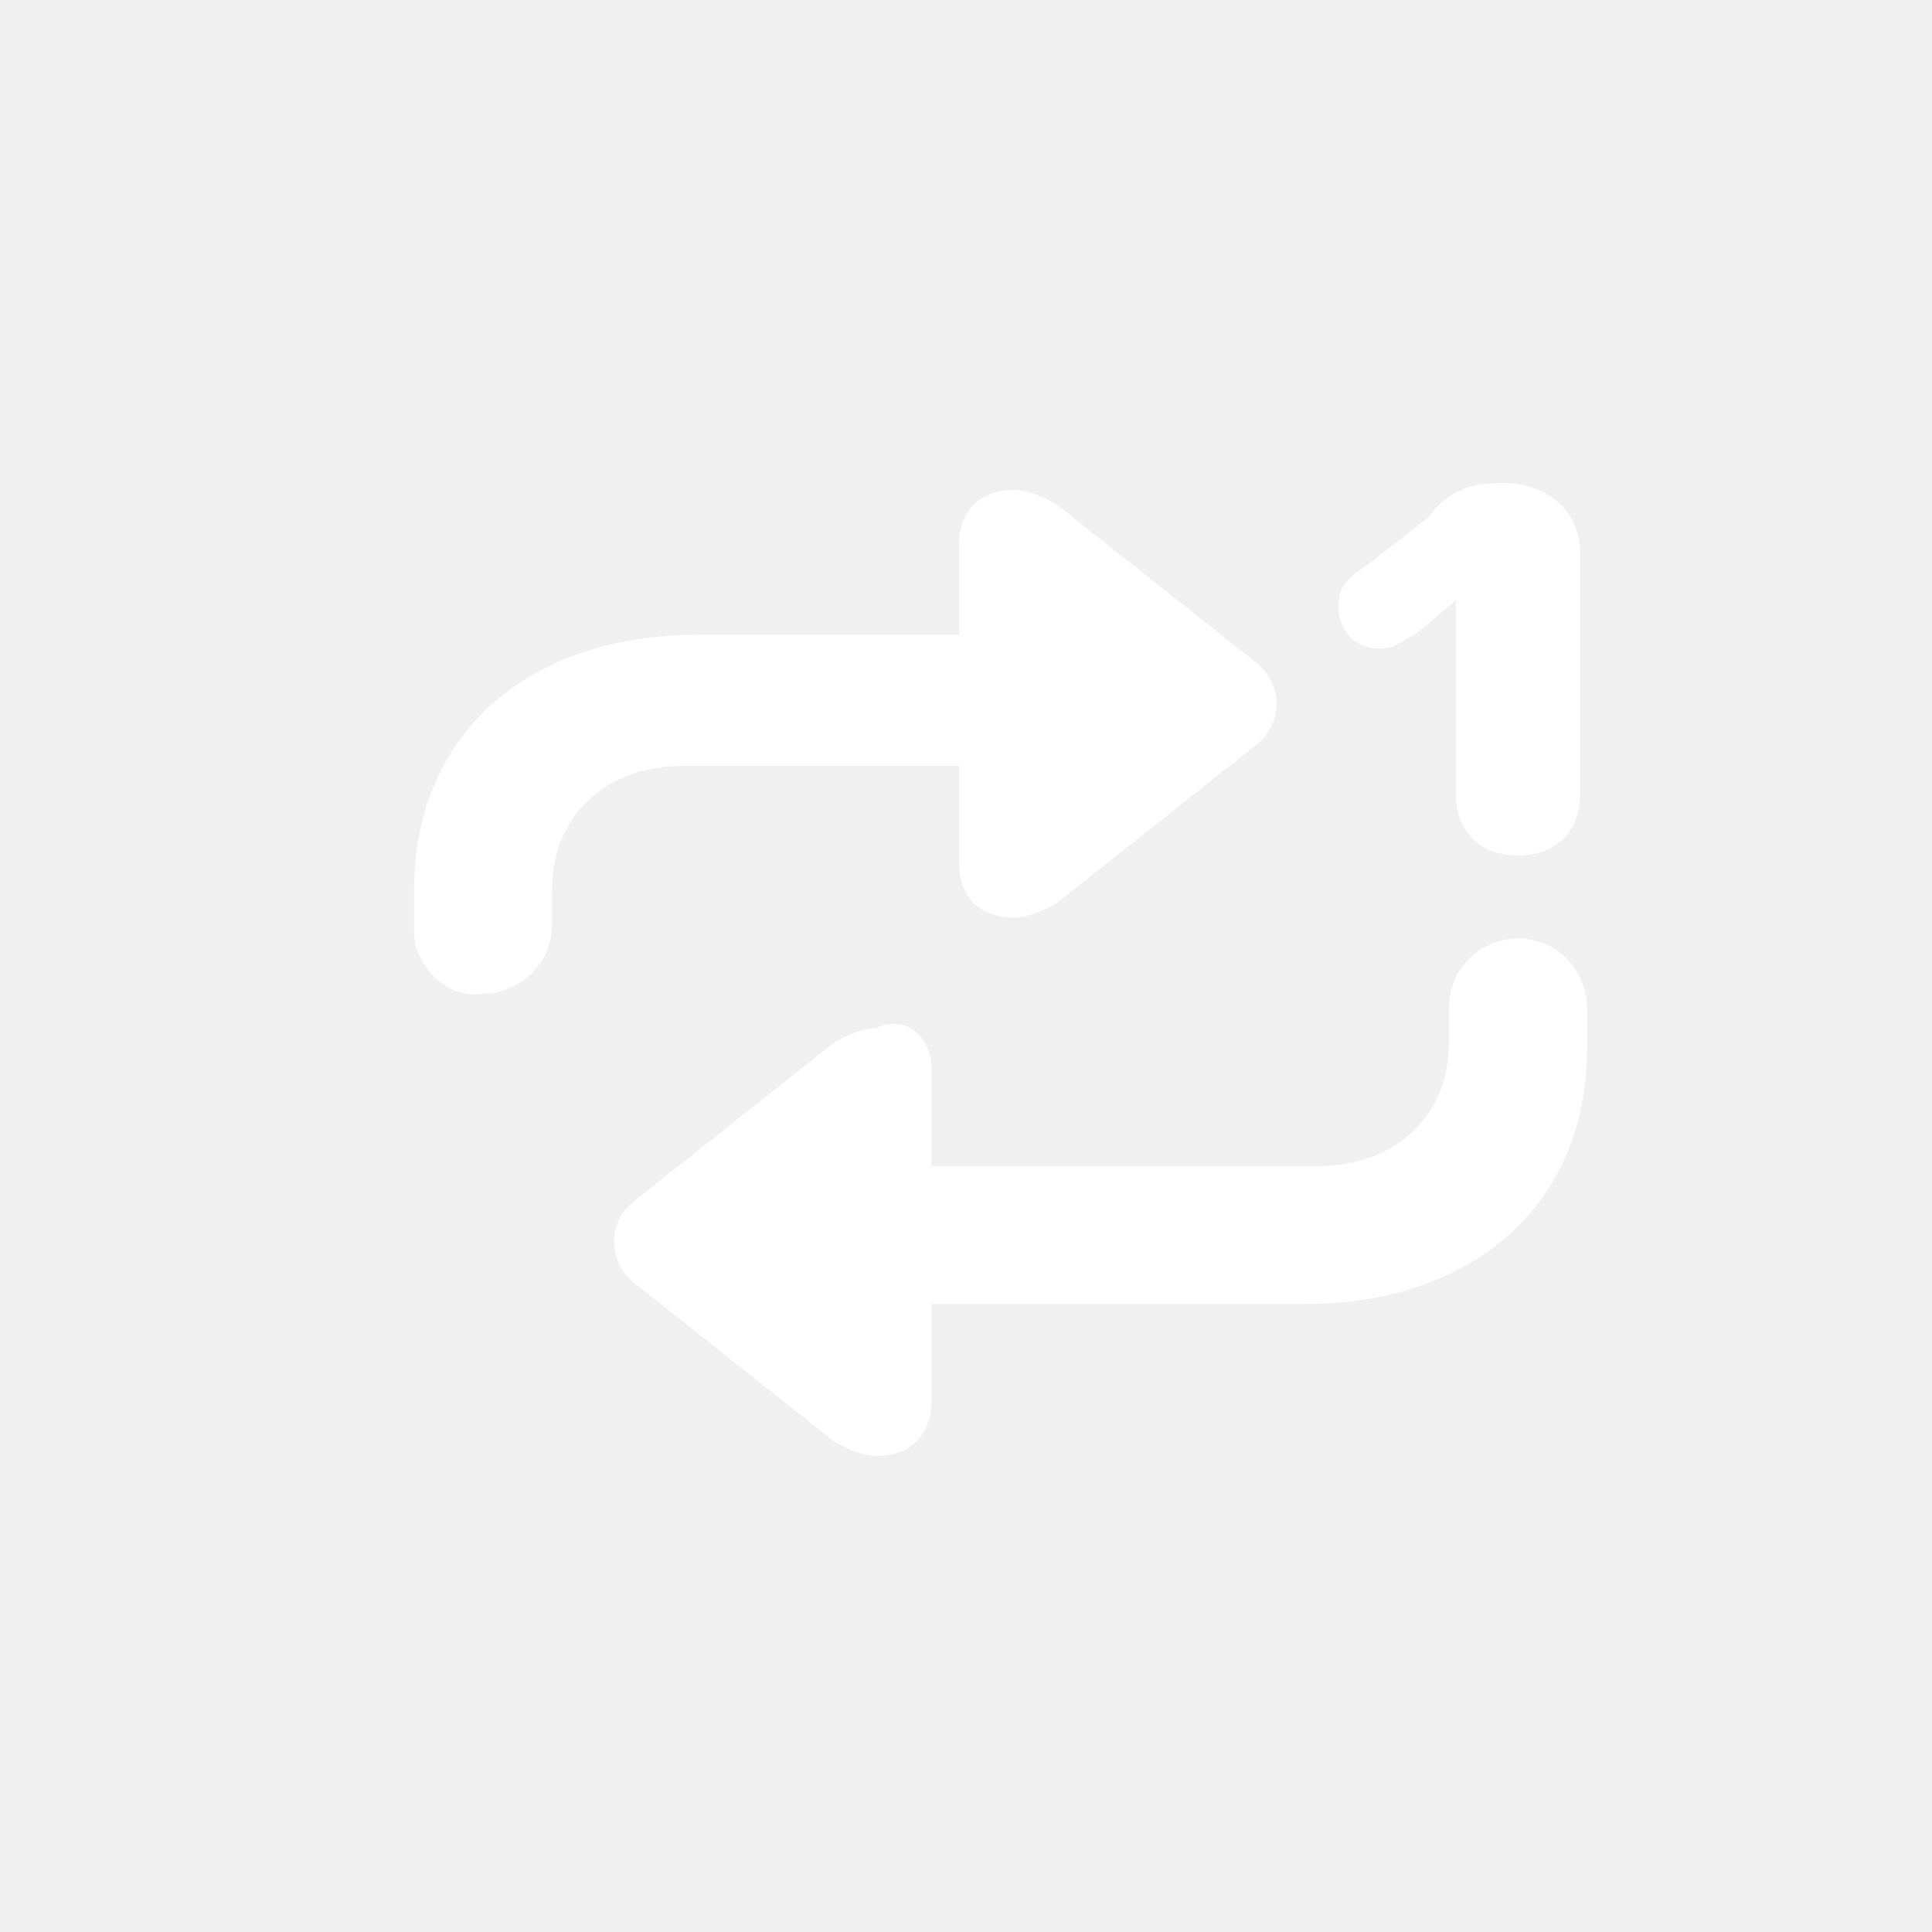
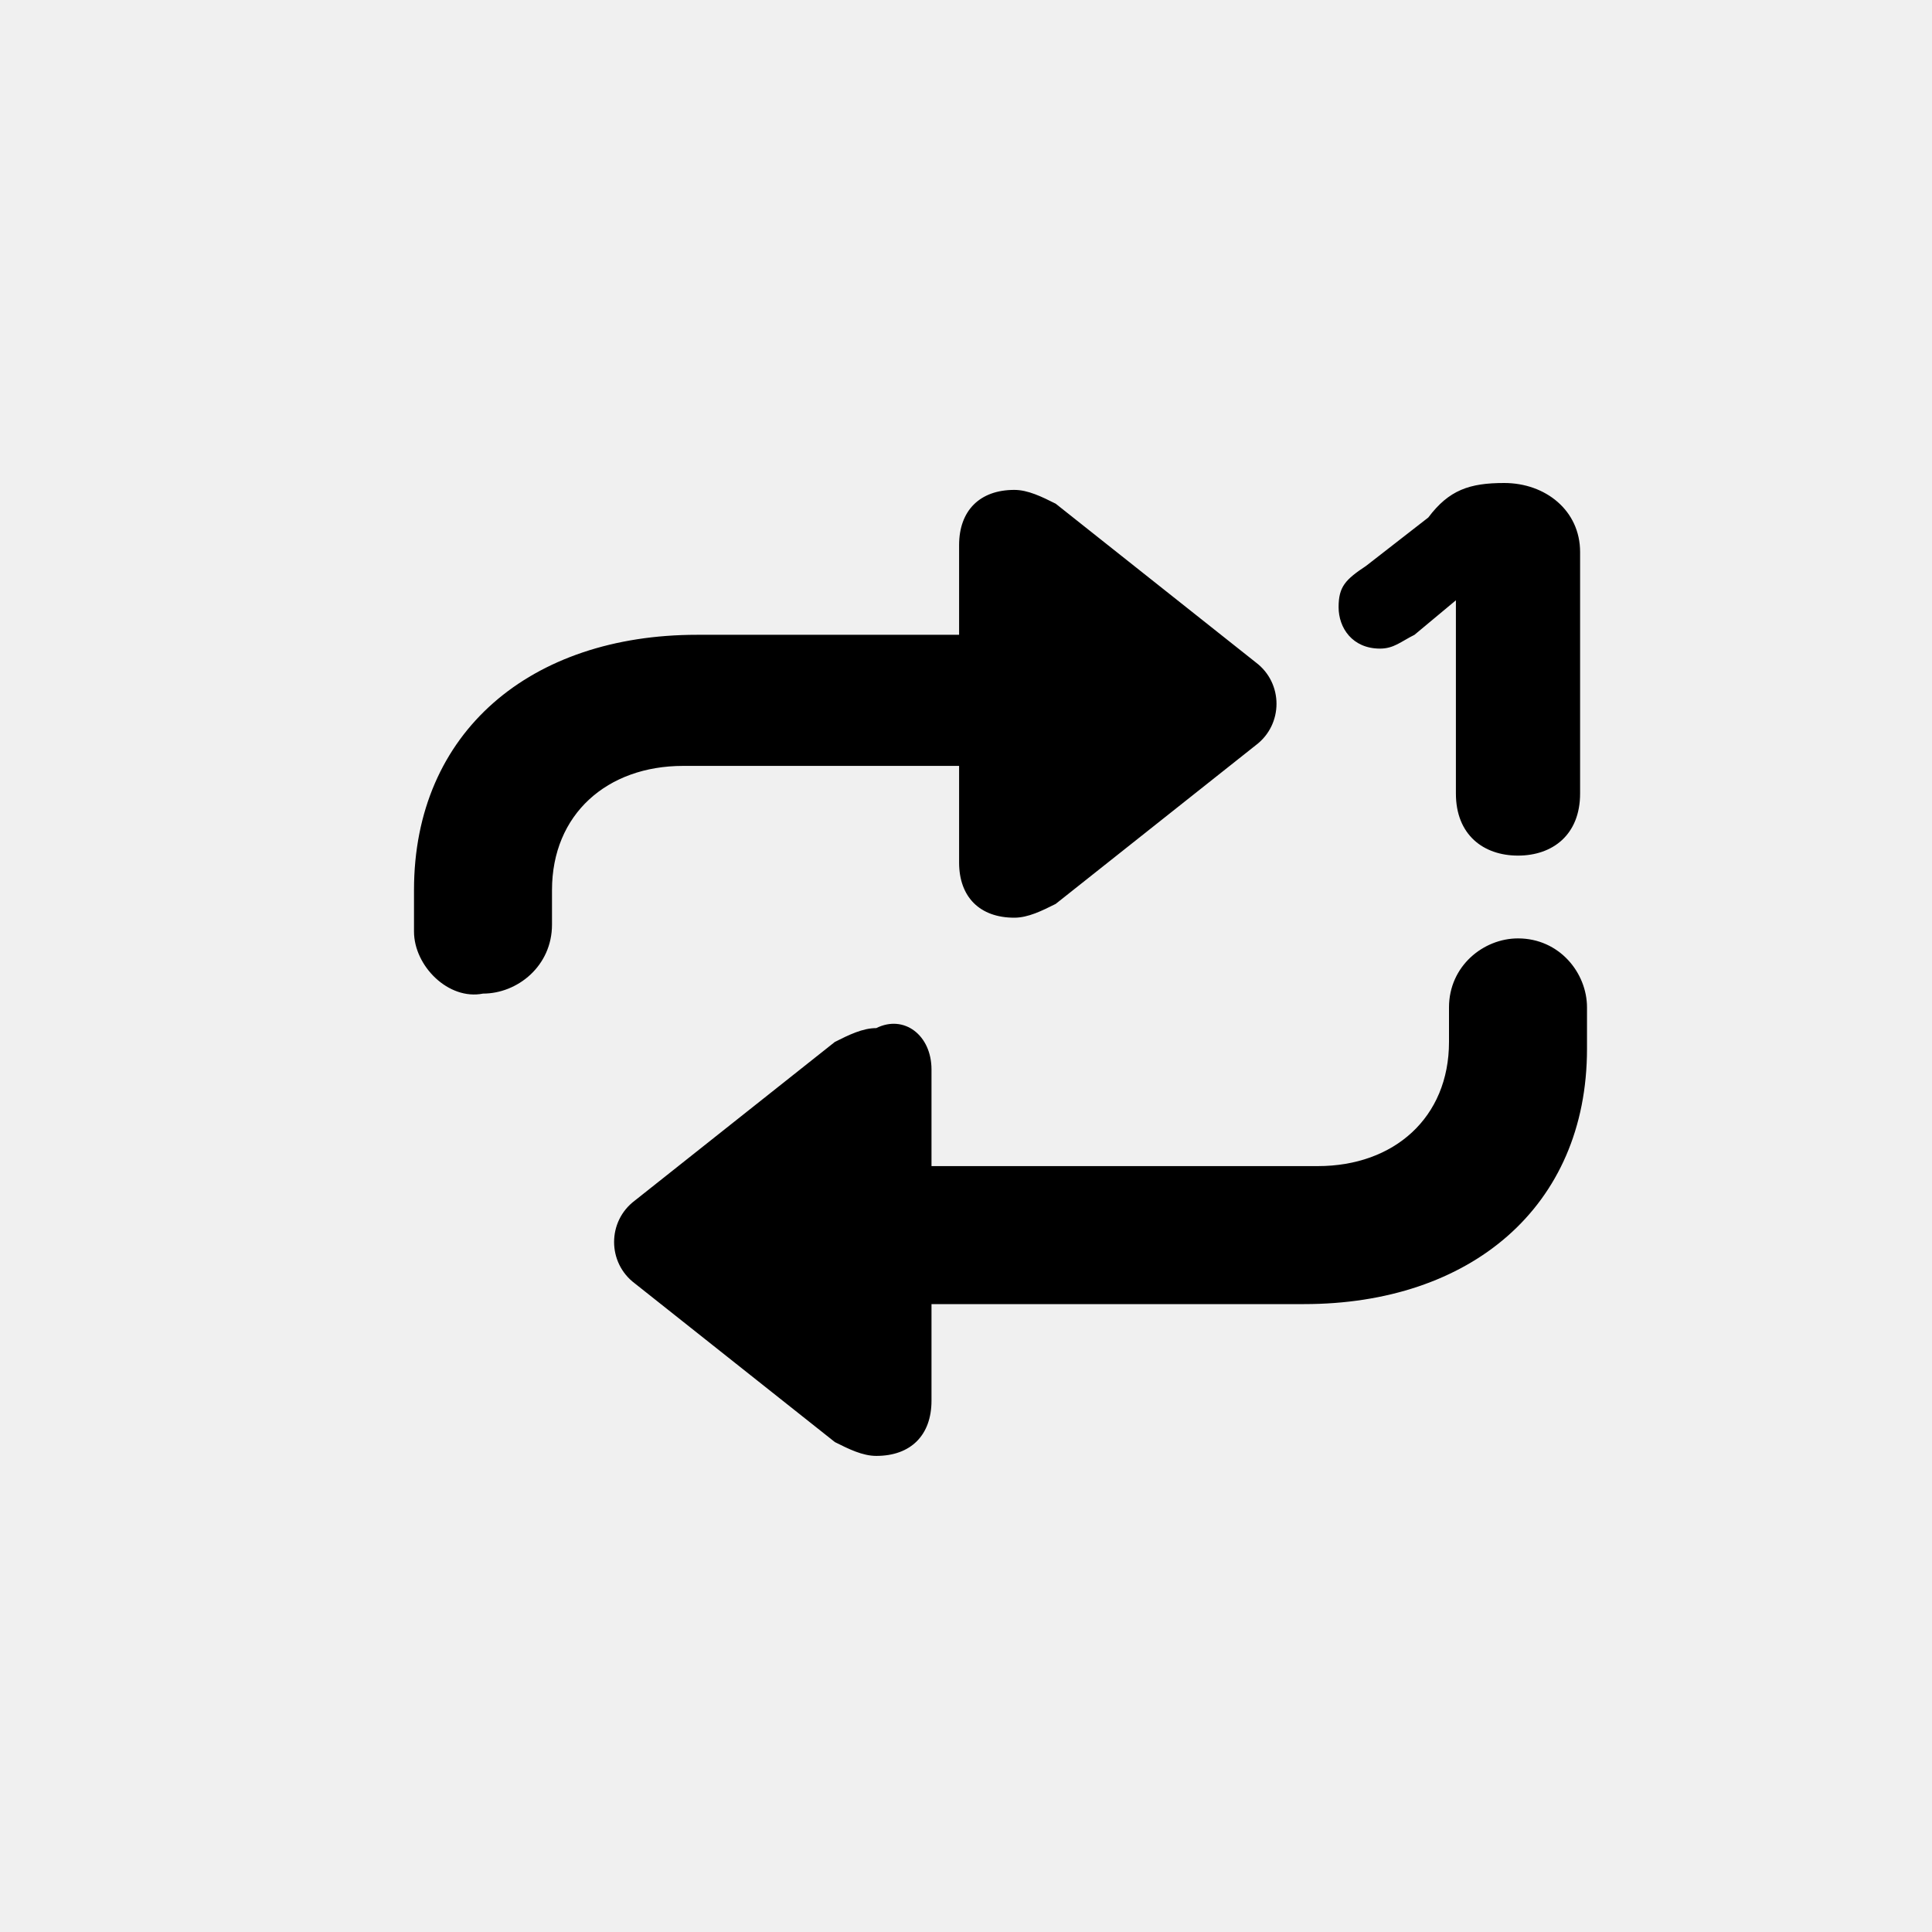
<svg xmlns="http://www.w3.org/2000/svg" id="vector" width="28" height="28" viewBox="0 0 28 28">
-   <path fill="#FFFFFF" d="M13.5,15.5v1.4h5.6c1.1,0 1.9,-0.7 1.9,-1.8v-0.5c0,-0.6 0.5,-1 1,-1c0.6,0 1,0.5 1,1v0.6c0,2.3 -1.7,3.7 -4.1,3.7h-5.4v1.4c0,0.5 -0.3,0.8 -0.8,0.8c-0.2,0 -0.4,-0.1 -0.6,-0.2l-2.9,-2.3c-0.4,-0.3 -0.4,-0.9 0,-1.2l2.9,-2.3c0.2,-0.1 0.4,-0.2 0.6,-0.2C13.1,14.7 13.5,15 13.5,15.5zM6,13.5v-0.6c0,-2.3 1.7,-3.7 4.1,-3.7h3.8V7.9c0,-0.5 0.3,-0.8 0.8,-0.8c0.2,0 0.4,0.1 0.6,0.2l2.9,2.3c0.4,0.3 0.4,0.9 0,1.2l-2.9,2.3c-0.2,0.1 -0.4,0.2 -0.6,0.2c-0.5,0 -0.8,-0.3 -0.8,-0.8v-1.4h-4c-1.1,0 -1.9,0.7 -1.9,1.8v0.5c0,0.6 -0.5,1 -1,1C6.5,14.5 6,14 6,13.5zM22,12.4c-0.5,0 -0.9,-0.3 -0.9,-0.9V8.7h0l-0.6,0.5c-0.2,0.1 -0.3,0.2 -0.5,0.2c-0.4,0 -0.6,-0.3 -0.6,-0.6c0,-0.3 0.1,-0.4 0.4,-0.6l0.9,-0.7C21,7.1 21.3,7 21.8,7c0.6,0 1.1,0.4 1.1,1v3.5C22.9,12.1 22.5,12.4 22,12.4z" id="path_0" />
+   <path d="M13.5,15.5v1.4h5.6c1.1,0 1.9,-0.7 1.9,-1.8v-0.5c0,-0.6 0.5,-1 1,-1c0.6,0 1,0.5 1,1v0.6c0,2.3 -1.7,3.7 -4.1,3.7h-5.4v1.4c0,0.5 -0.3,0.8 -0.8,0.8c-0.2,0 -0.4,-0.1 -0.6,-0.2l-2.9,-2.3c-0.4,-0.3 -0.4,-0.9 0,-1.2l2.9,-2.3c0.2,-0.1 0.4,-0.2 0.6,-0.2C13.1,14.7 13.5,15 13.5,15.5zM6,13.5v-0.6c0,-2.3 1.7,-3.7 4.1,-3.7h3.8V7.9c0,-0.5 0.3,-0.8 0.8,-0.8c0.2,0 0.4,0.1 0.6,0.2l2.9,2.3c0.4,0.3 0.4,0.9 0,1.2l-2.9,2.3c-0.2,0.1 -0.4,0.2 -0.6,0.2c-0.5,0 -0.8,-0.3 -0.8,-0.8v-1.4h-4c-1.1,0 -1.9,0.7 -1.9,1.8v0.5c0,0.6 -0.5,1 -1,1C6.5,14.5 6,14 6,13.5zM22,12.4c-0.5,0 -0.9,-0.3 -0.9,-0.9V8.7h0l-0.6,0.5c-0.2,0.1 -0.3,0.2 -0.5,0.2c-0.4,0 -0.6,-0.3 -0.6,-0.6c0,-0.3 0.1,-0.4 0.4,-0.6l0.9,-0.7C21,7.1 21.3,7 21.8,7c0.6,0 1.1,0.4 1.1,1v3.5C22.9,12.1 22.5,12.4 22,12.4z" id="path_0" />
</svg>
